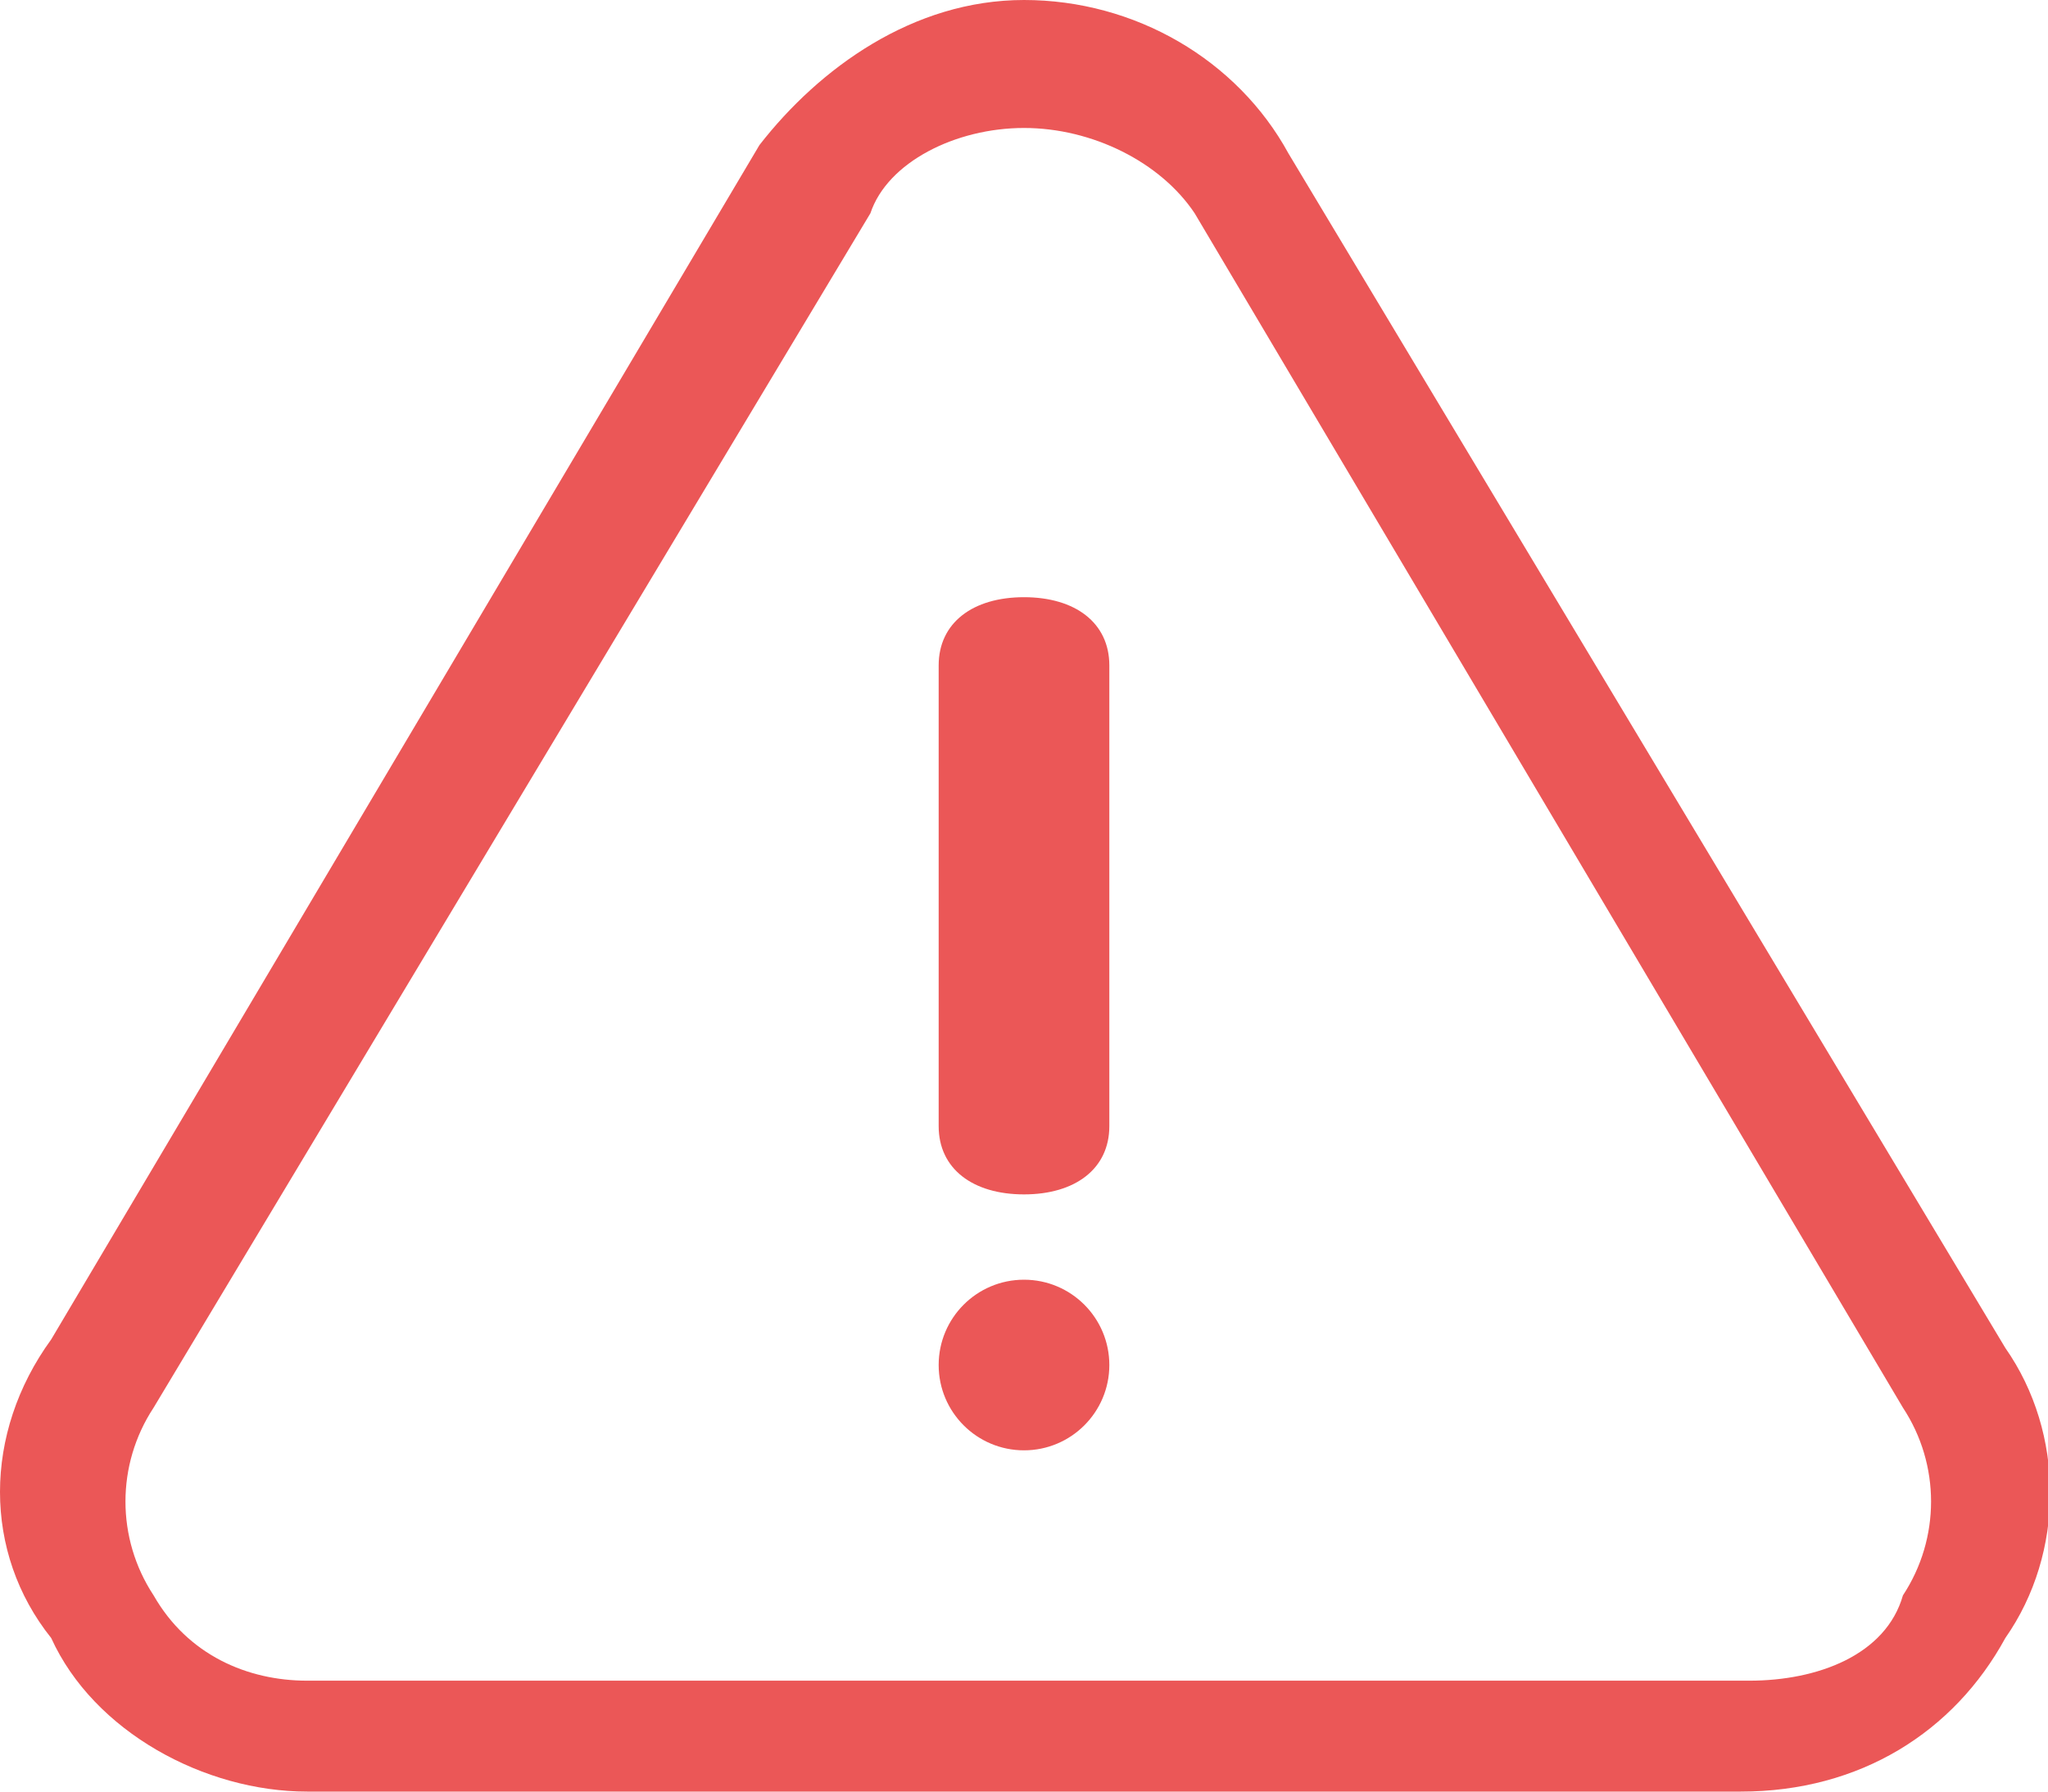
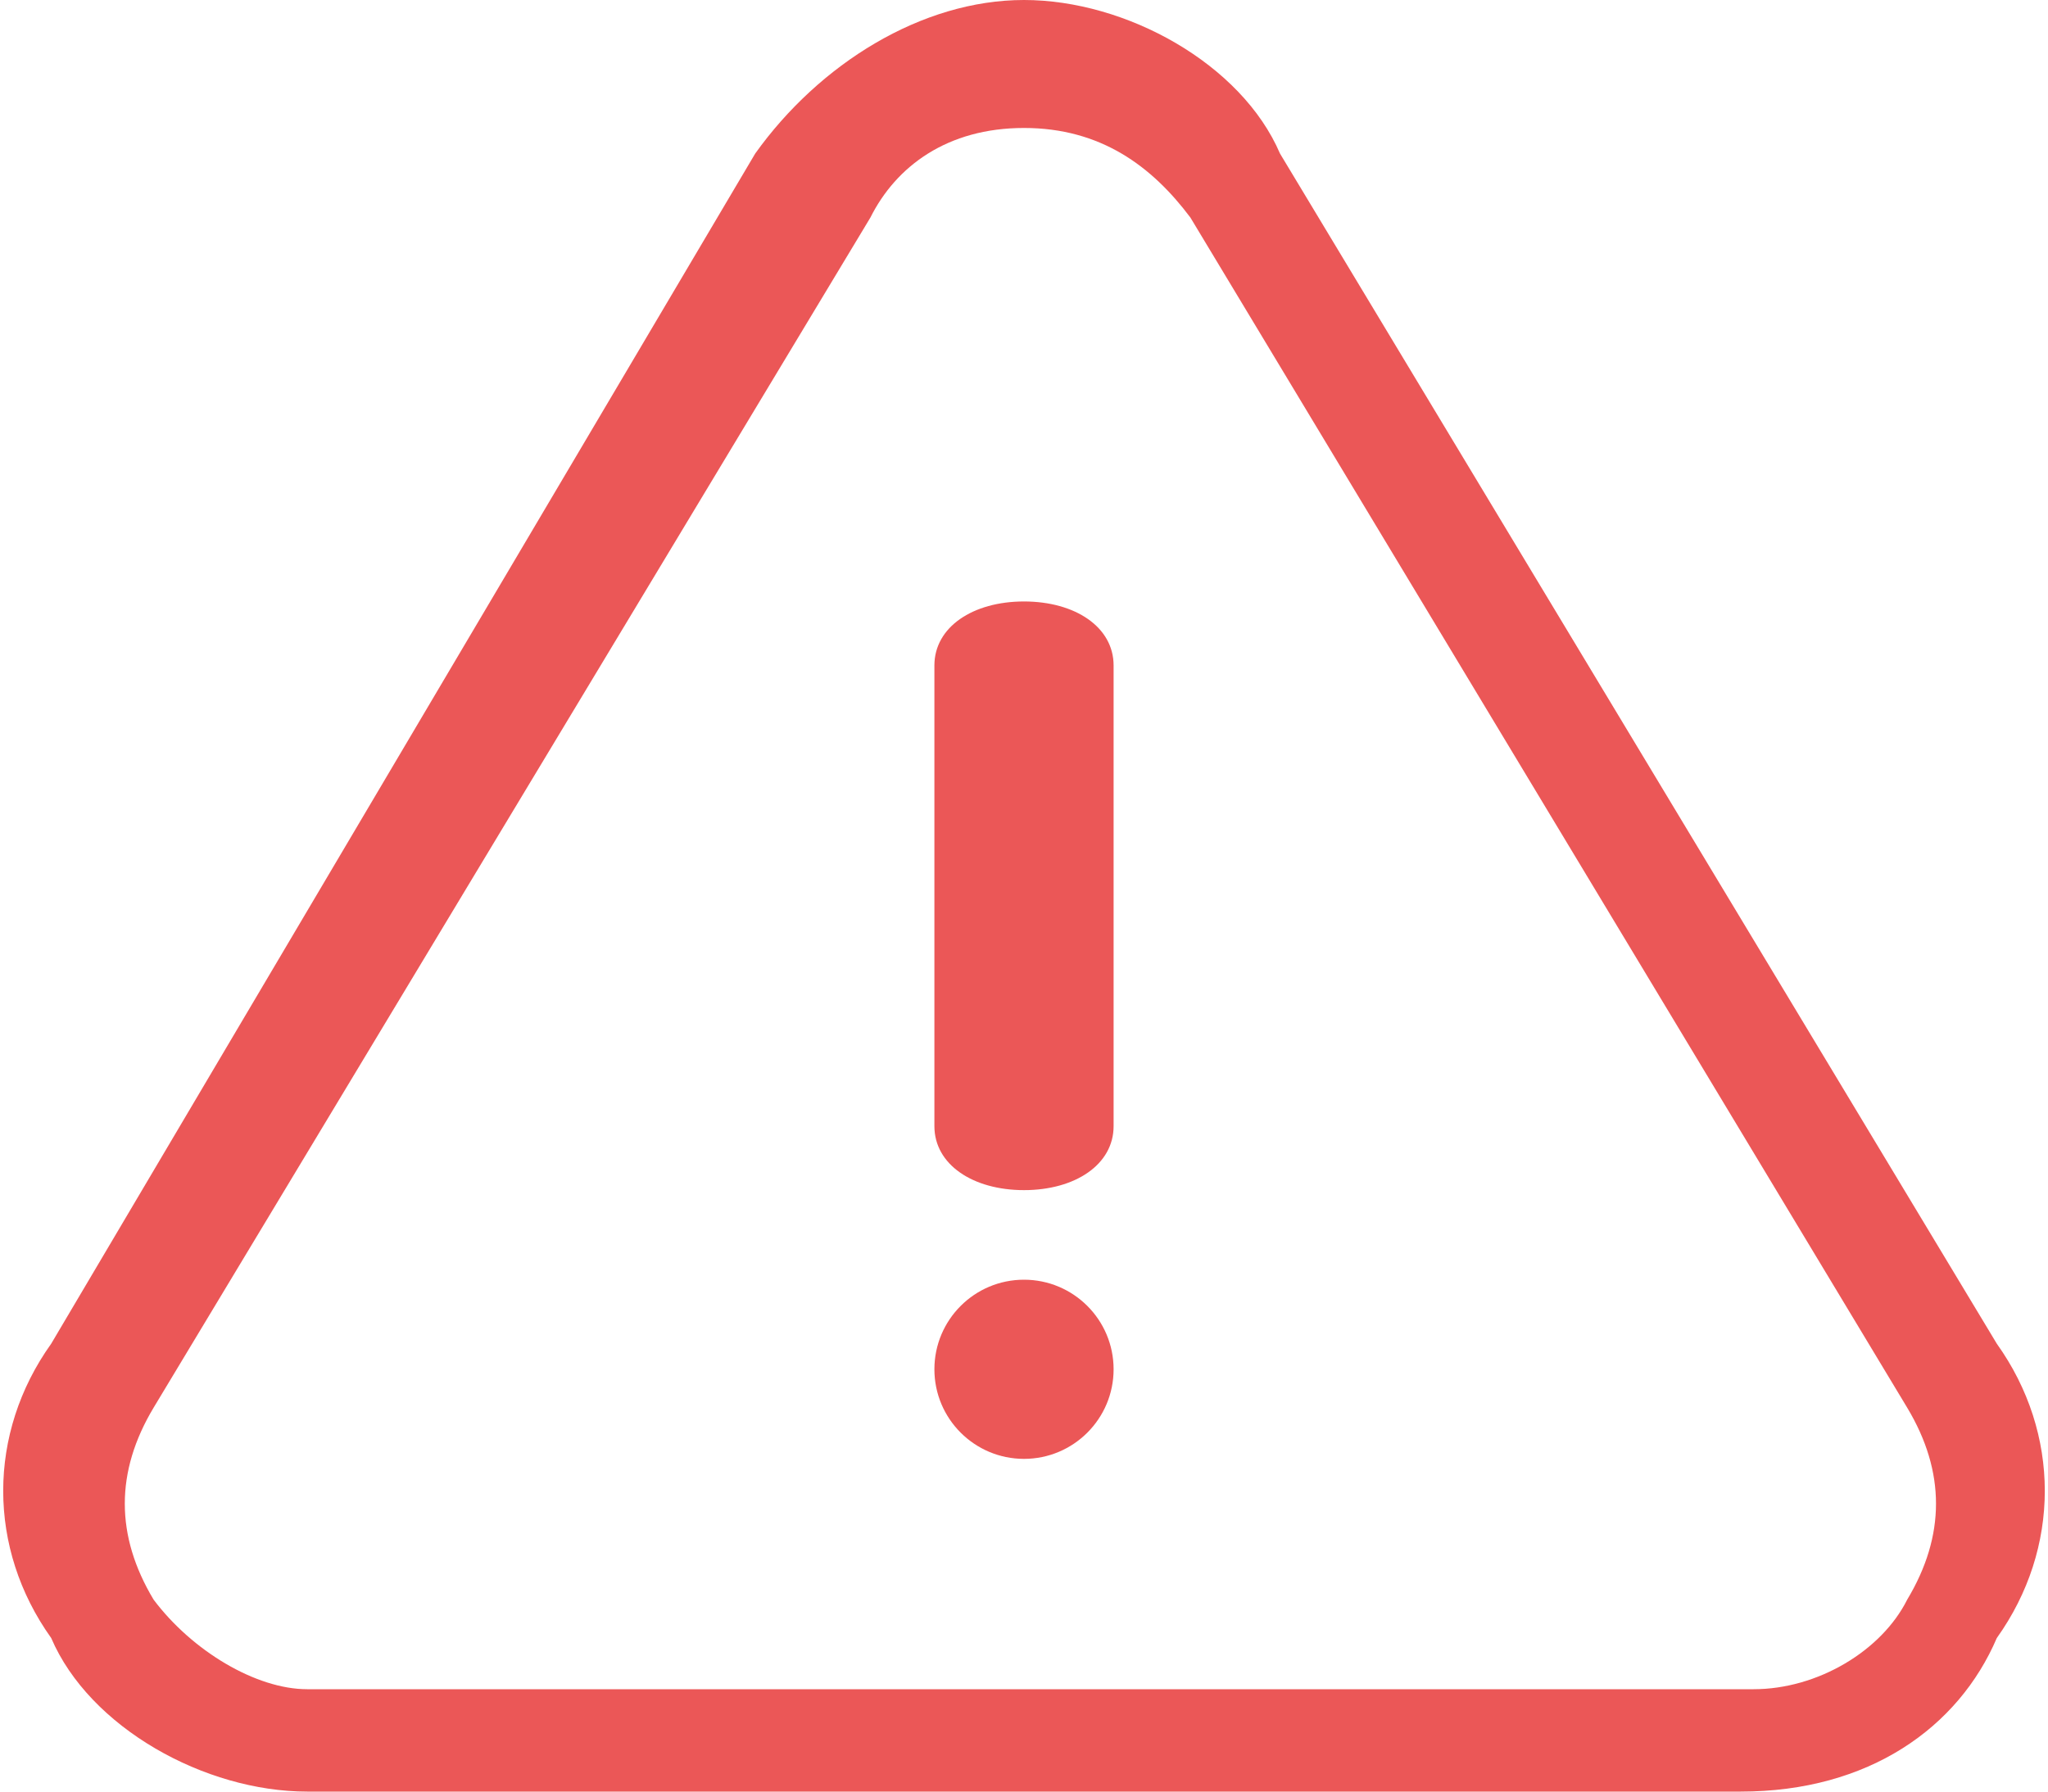
- <svg xmlns="http://www.w3.org/2000/svg" width="24" height="21" fill="none">
-   <path d="M12 14c-.6 0-1-.3-1-.8V7.8c0-.5.4-.8 1-.8s1 .3 1 .8v5.4c0 .5-.4.8-1 .8z" fill="#EB5757" />
-   <circle cx="1" cy="1" r="1" transform="translate(11 15)" fill="#EB5757" />
-   <path d="M20.4 21H3.6c-1.2 0-2.5-.7-3-1.8-.8-1-.8-2.4 0-3.5l8.3-14C9.6.8 10.7 0 12 0s2.5.7 3.1 1.8l8.4 14c.7 1 .7 2.4 0 3.4-.6 1.1-1.7 1.8-3.1 1.8zM12 1.5c-.8 0-1.6.4-1.8 1l-8.4 14a2 2 0 0 0 0 2.2c.4.7 1.1 1 1.8 1h16.9c.8 0 1.6-.3 1.8-1a2 2 0 0 0 0-2.2L14 2.5c-.4-.6-1.2-1-2-1z" fill="#EB5757" />
+ <svg xmlns="http://www.w3.org/2000/svg" width="16" height="14" fill="none">
+   <path fill="none" d="M0 0h16v14H0z" />
+   <path d="M8 9.3c-.4 0-.7-.2-.7-.5V5.2c0-.3.3-.5.7-.5.4 0 .7.2.7.5v3.6c0 .3-.3.5-.7.5z" fill="#EB5757" />
+   <circle cx="8" cy="10.7" r=".7" fill="#EB5757" />
+   <path d="M13.6 14H2.4c-.8 0-1.7-.5-2-1.2-.5-.7-.5-1.6 0-2.3l5.5-9.3C6.4.5 7.2 0 8 0s1.7.5 2 1.2l5.6 9.3c.5.7.5 1.6 0 2.3-.3.7-1 1.2-2 1.2zM8 1c-.6 0-1 .3-1.2.7L1.2 11c-.3.5-.3 1 0 1.5.3.4.8.7 1.2.7h11.3c.5 0 1-.3 1.2-.7.3-.5.3-1 0-1.5L9.3 1.7C9 1.3 8.6 1 8 1z" fill="#EB5757" />
</svg>
